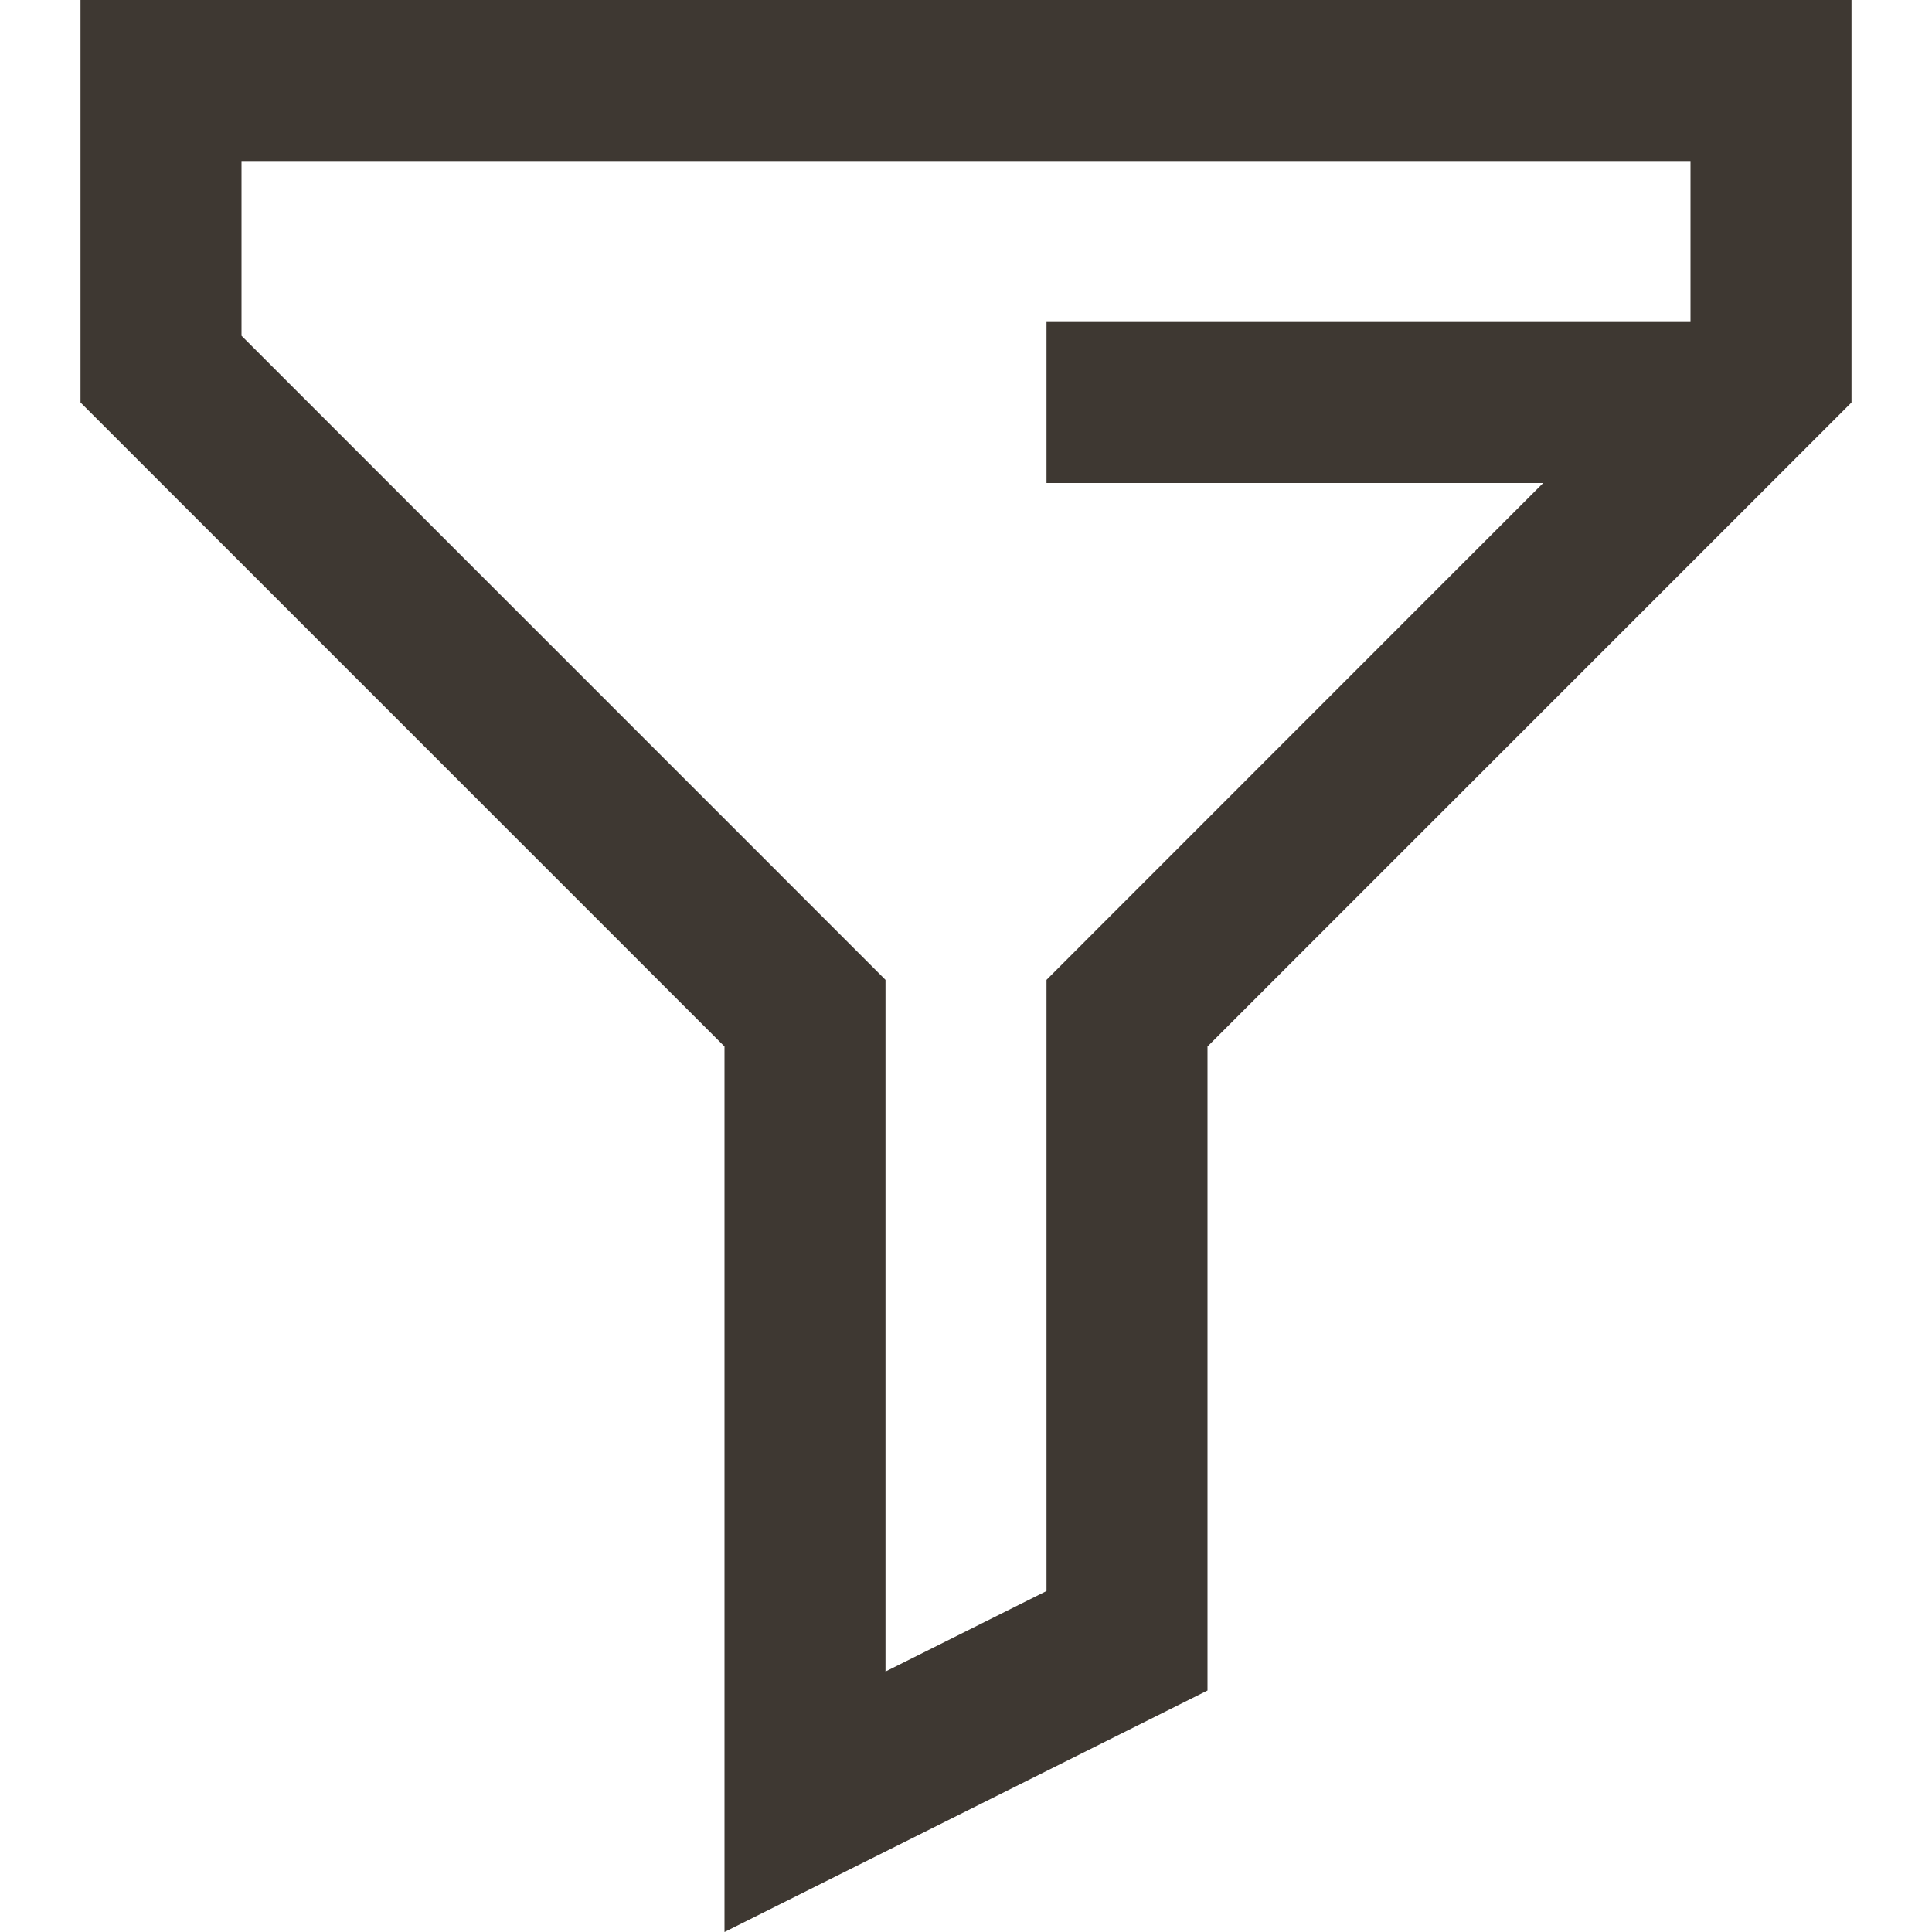
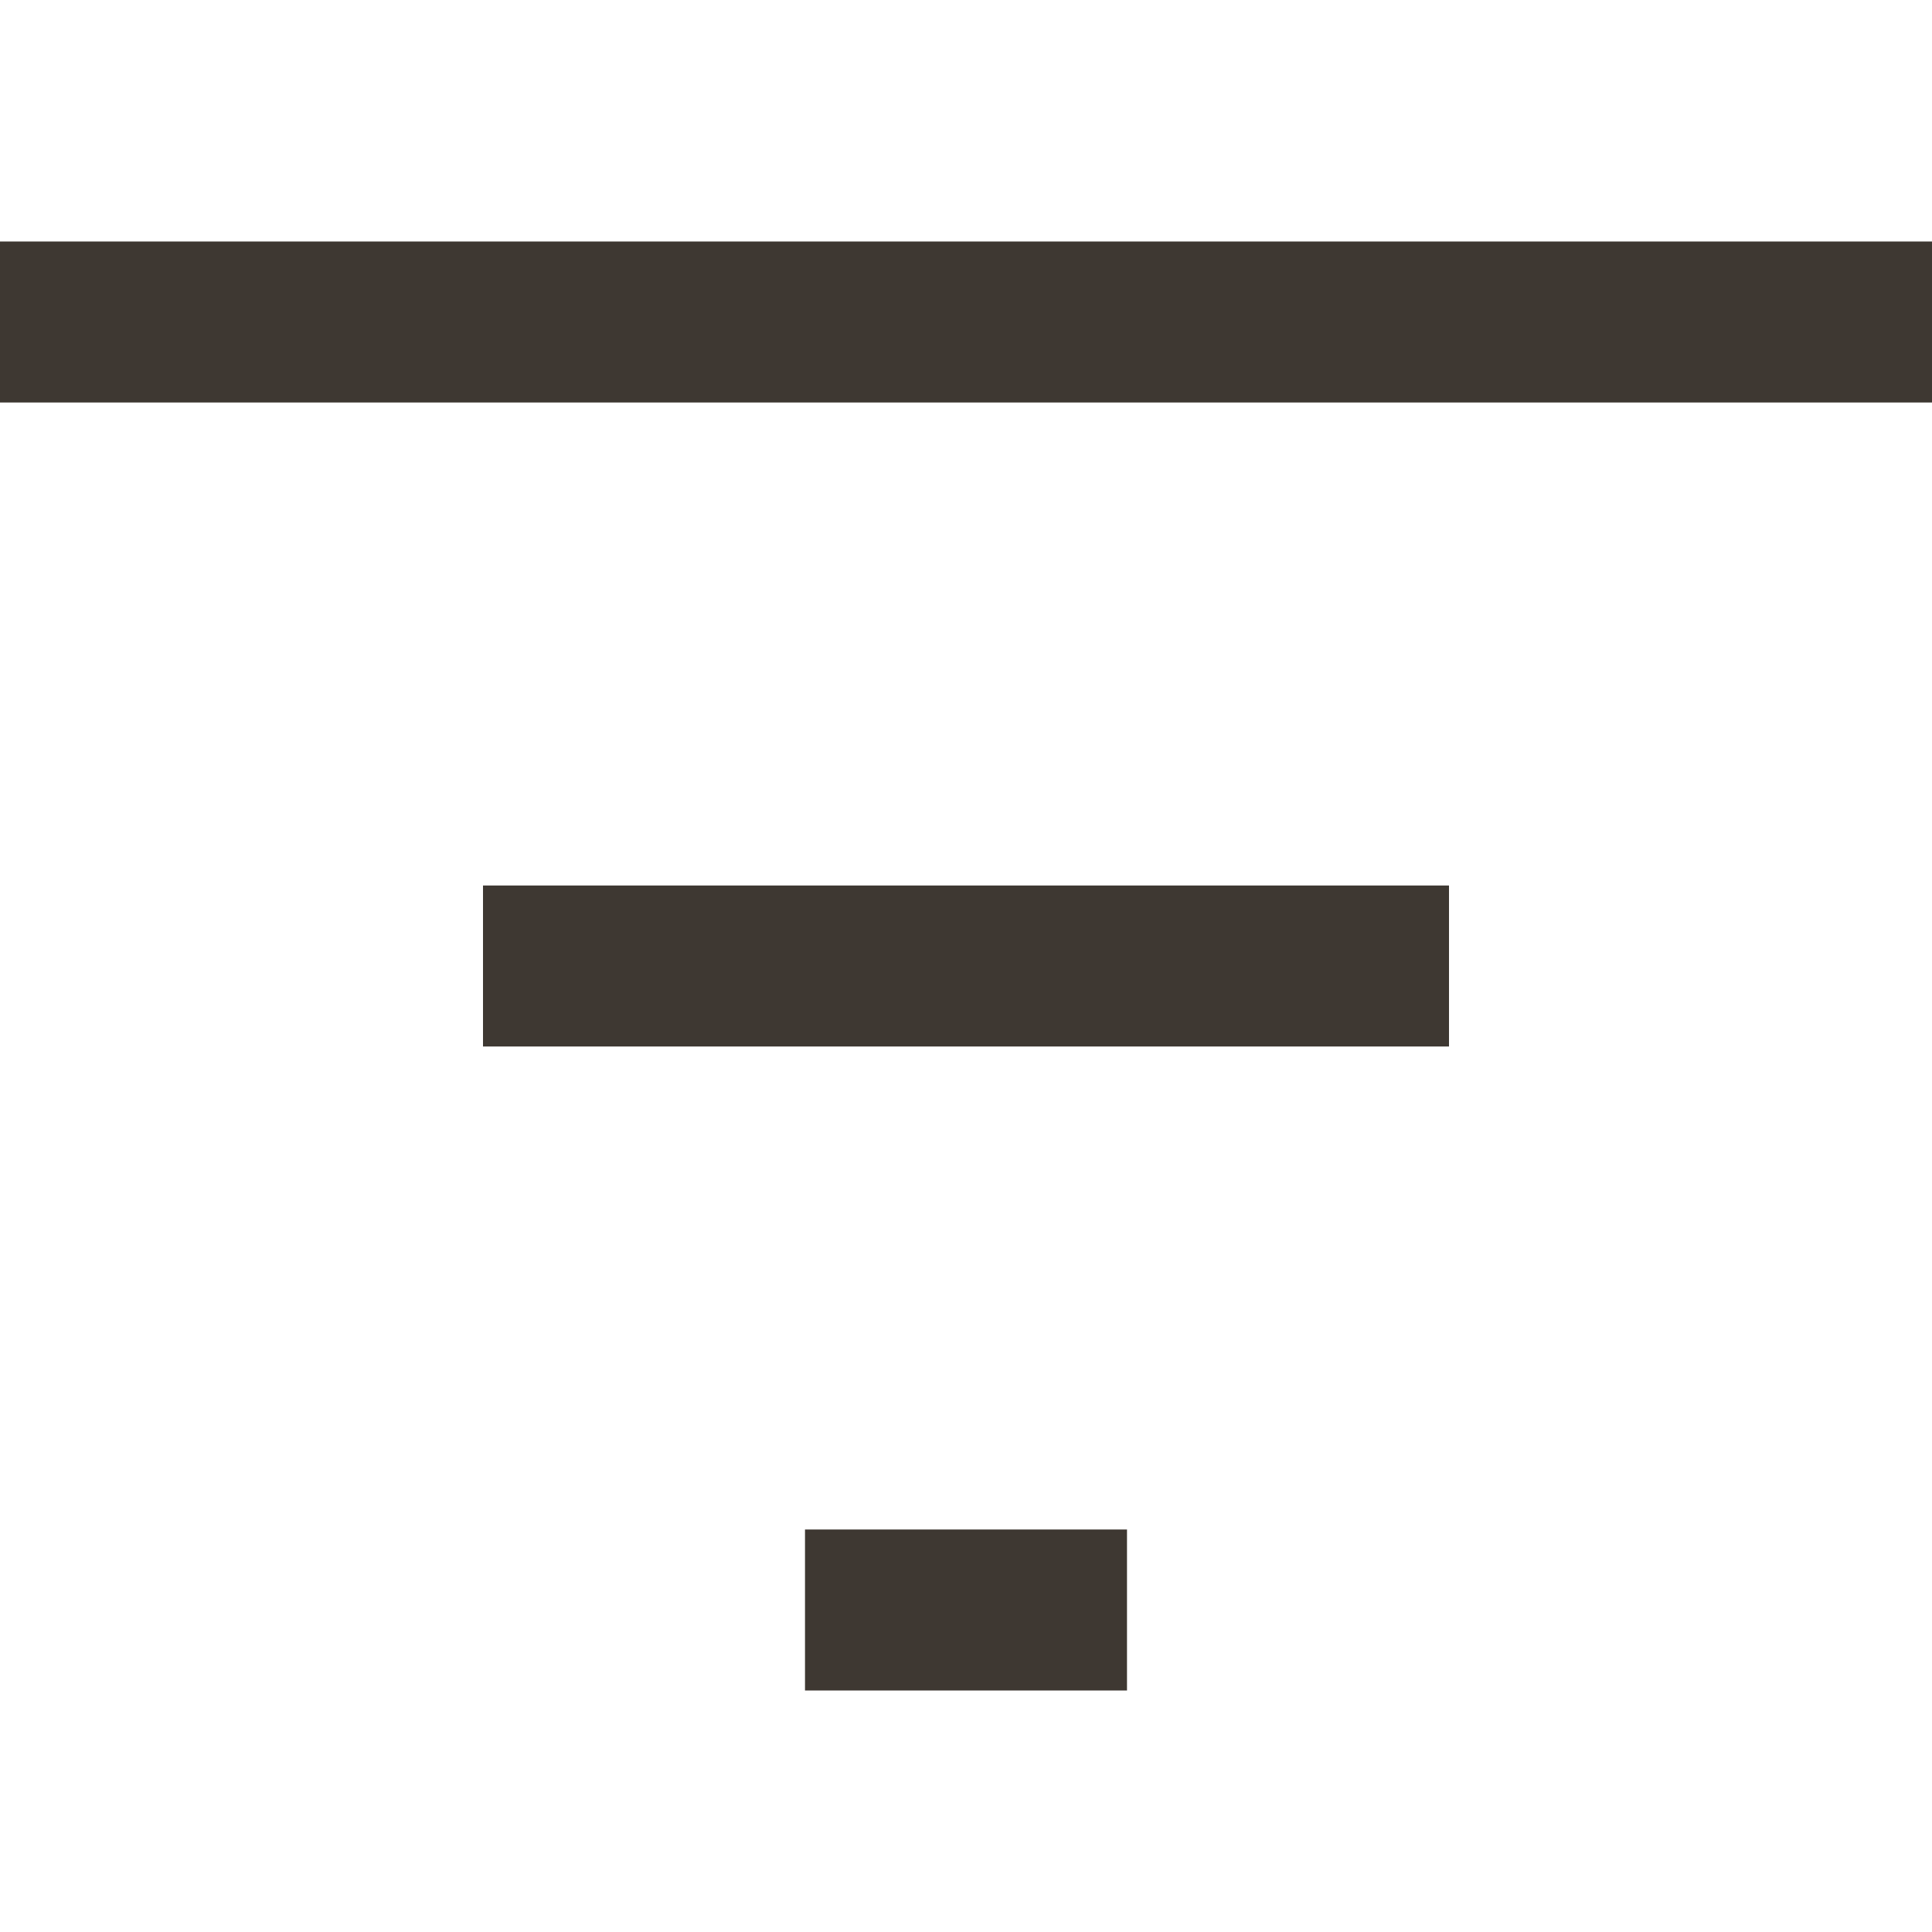
<svg xmlns="http://www.w3.org/2000/svg" width="24" height="24" viewBox="0 0 24 24" fill="none">
-   <path fill-rule="evenodd" clip-rule="evenodd" d="M23 0V5L15 13V21L9 24V13L1 5V0H23ZM21 2H3V4.171L11 12.172V20.764L13 19.764V12.172L19.17 6H13V4H21V2Z" fill="#3E3832" />
+   <path fill-rule="evenodd" clip-rule="evenodd" d="M24 5H0V3H24V5ZM18 13L6 13V11L18 11V13ZM10 21H14V19H10V21Z" fill="#3E3832" />
</svg>
